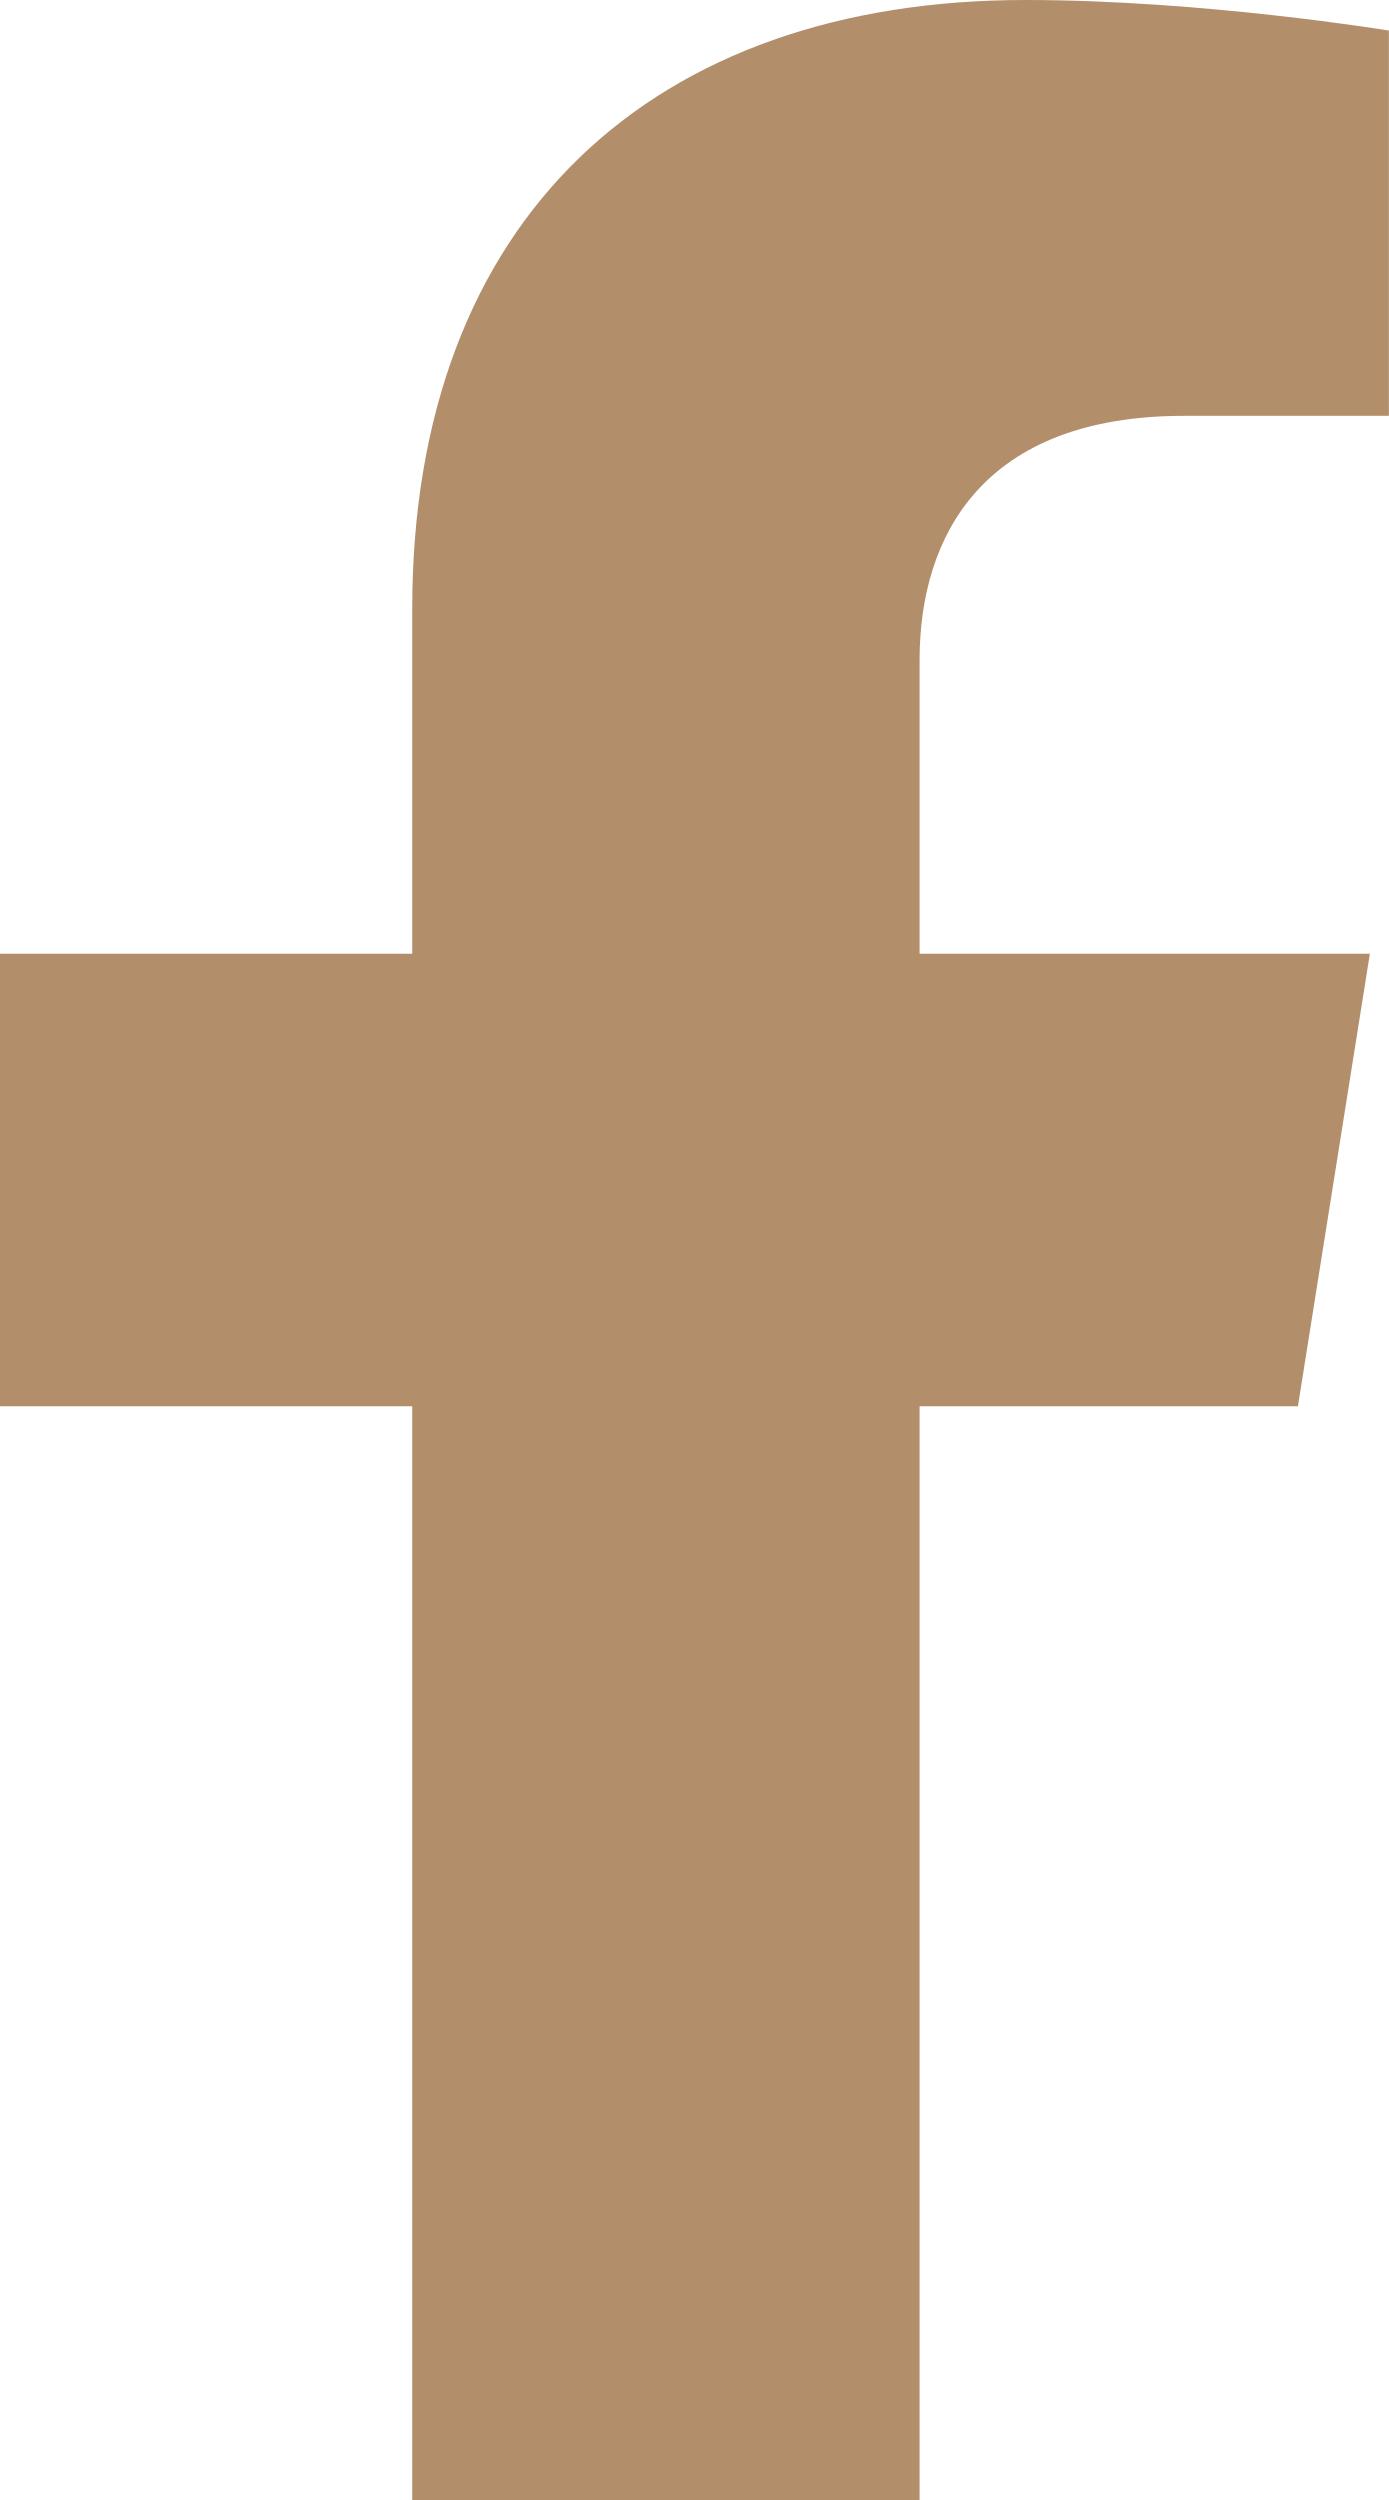
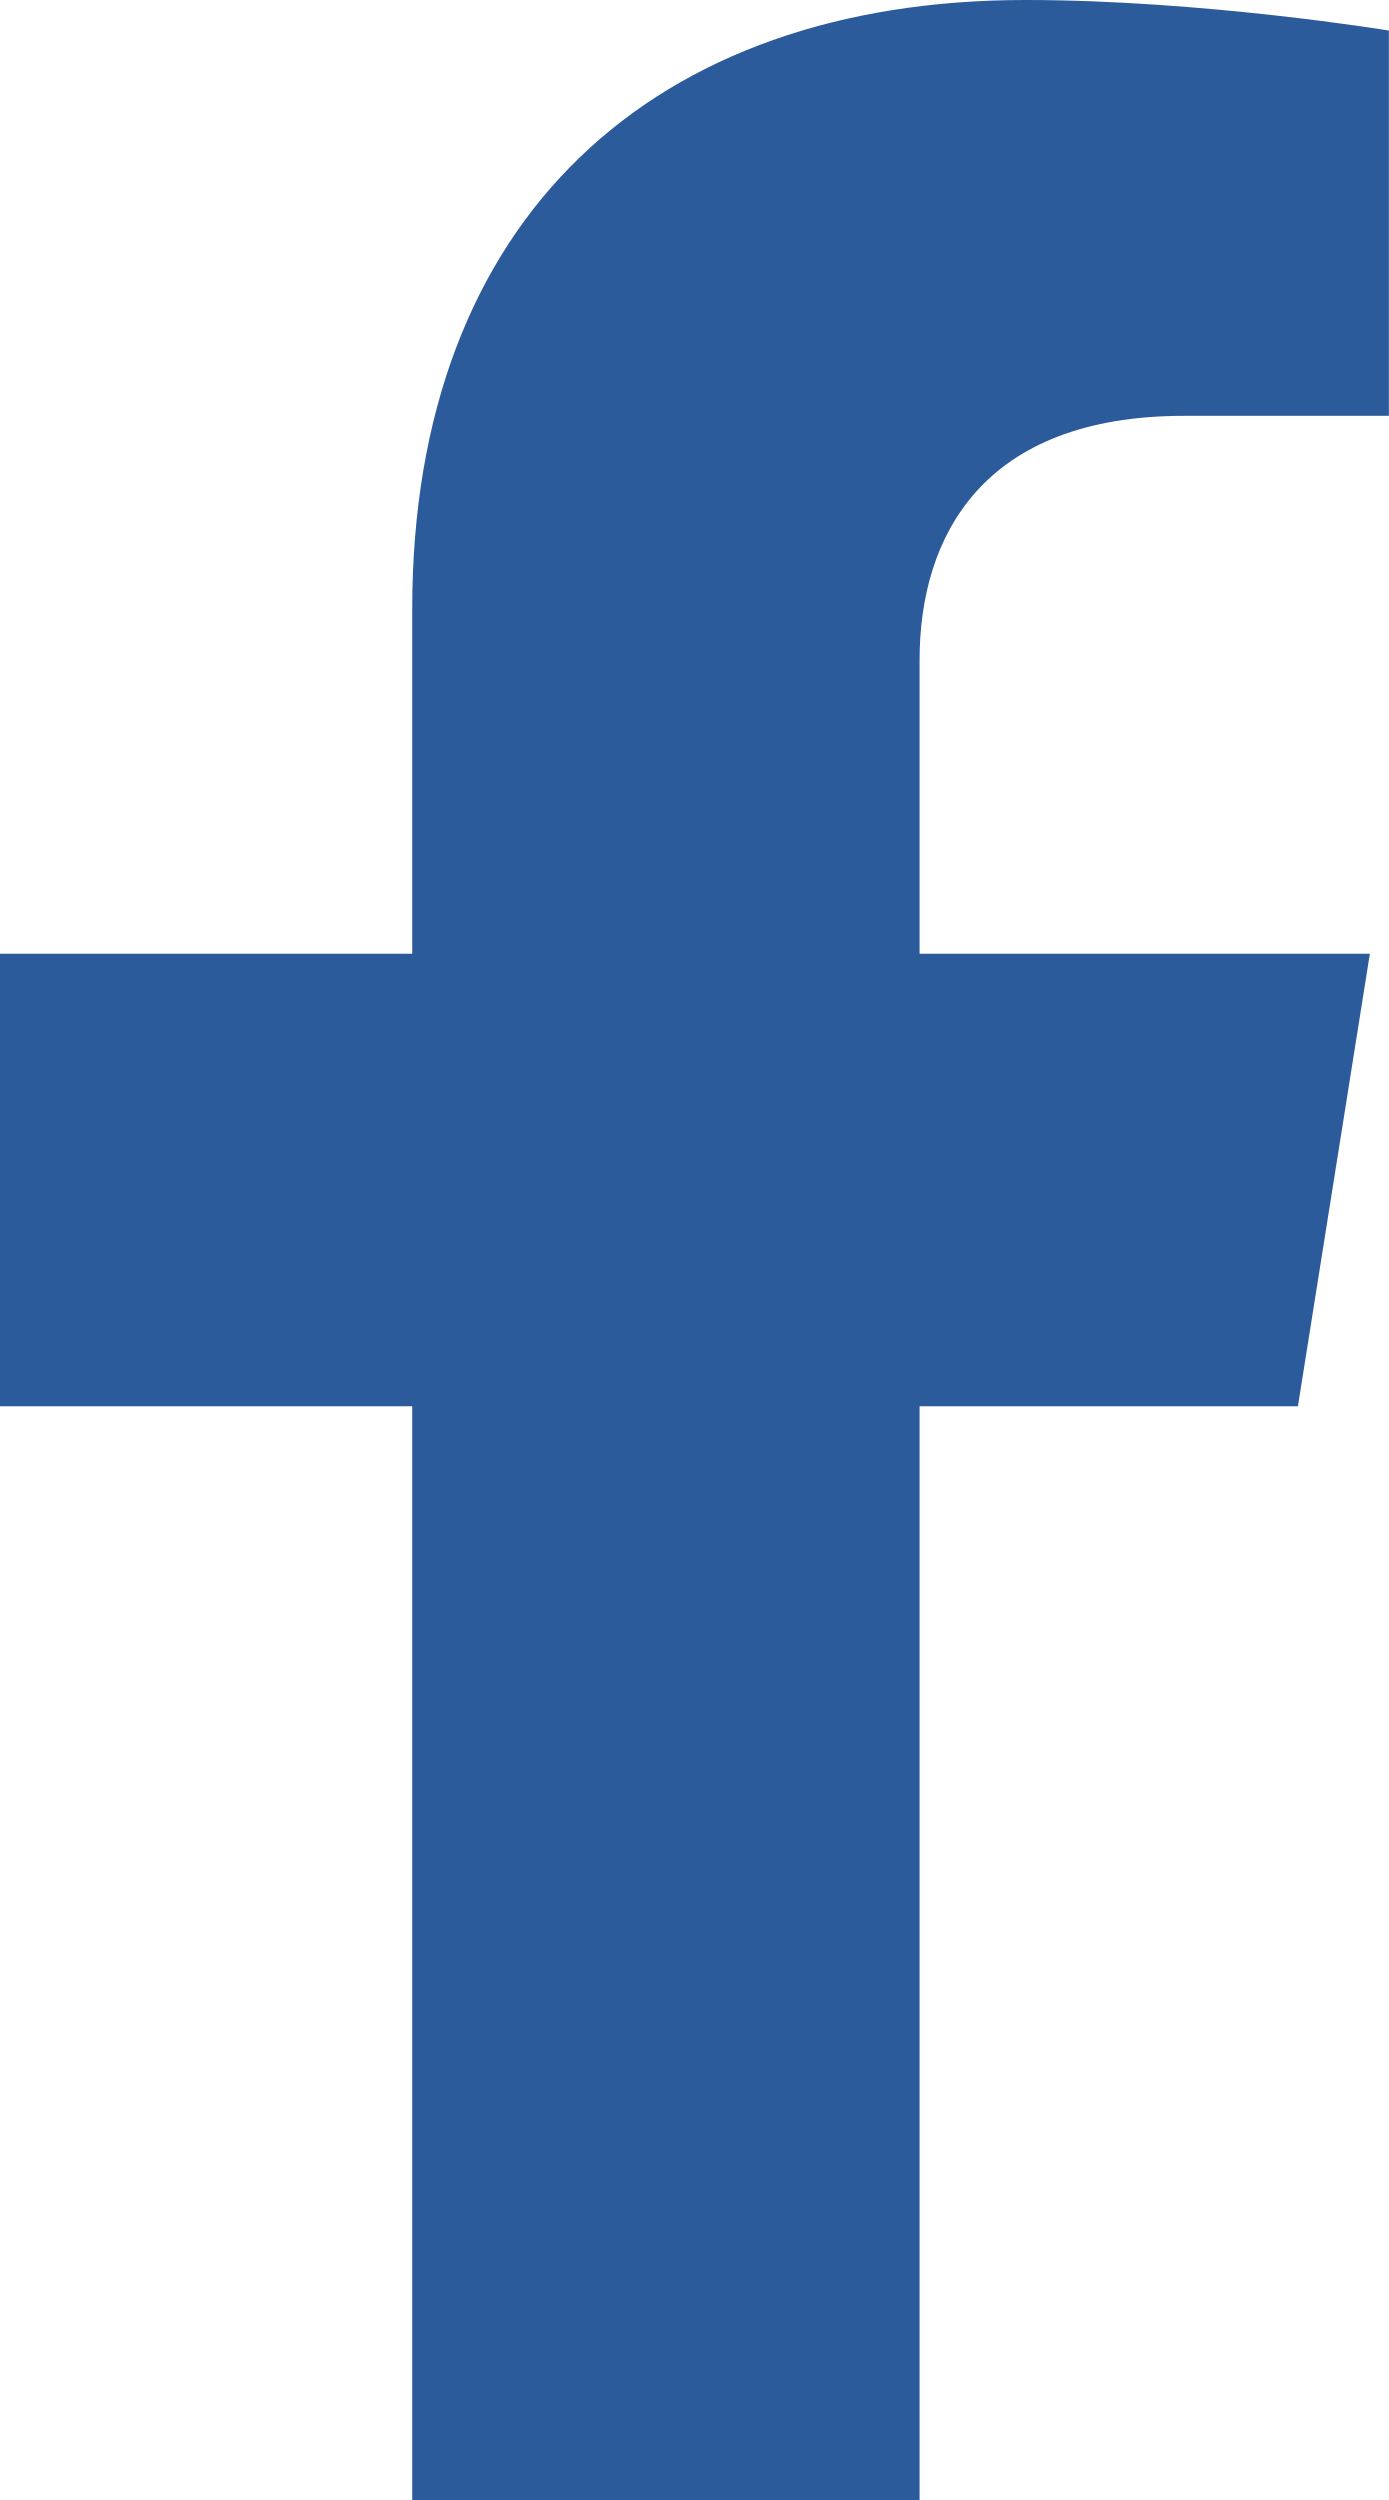
<svg xmlns="http://www.w3.org/2000/svg" width="10" height="18" viewBox="0 0 10 18" fill="none">
-   <path d="M9.345 10.125L9.863 6.867H6.621V4.753C6.621 3.862 7.074 2.994 8.526 2.994H10V0.22C10 0.22 8.662 0 7.383 0C4.713 0 2.968 1.56 2.968 4.385V6.867H0V10.125H2.968V18H6.621V10.125H9.345Z" fill="#B38E6A" />
+   <path d="M9.345 10.125L9.863 6.867H6.621V4.753C6.621 3.862 7.074 2.994 8.526 2.994H10V0.22C10 0.22 8.662 0 7.383 0C4.713 0 2.968 1.56 2.968 4.385V6.867H0V10.125H2.968V18H6.621V10.125H9.345Z" fill="#2c5b9b" />
</svg>
